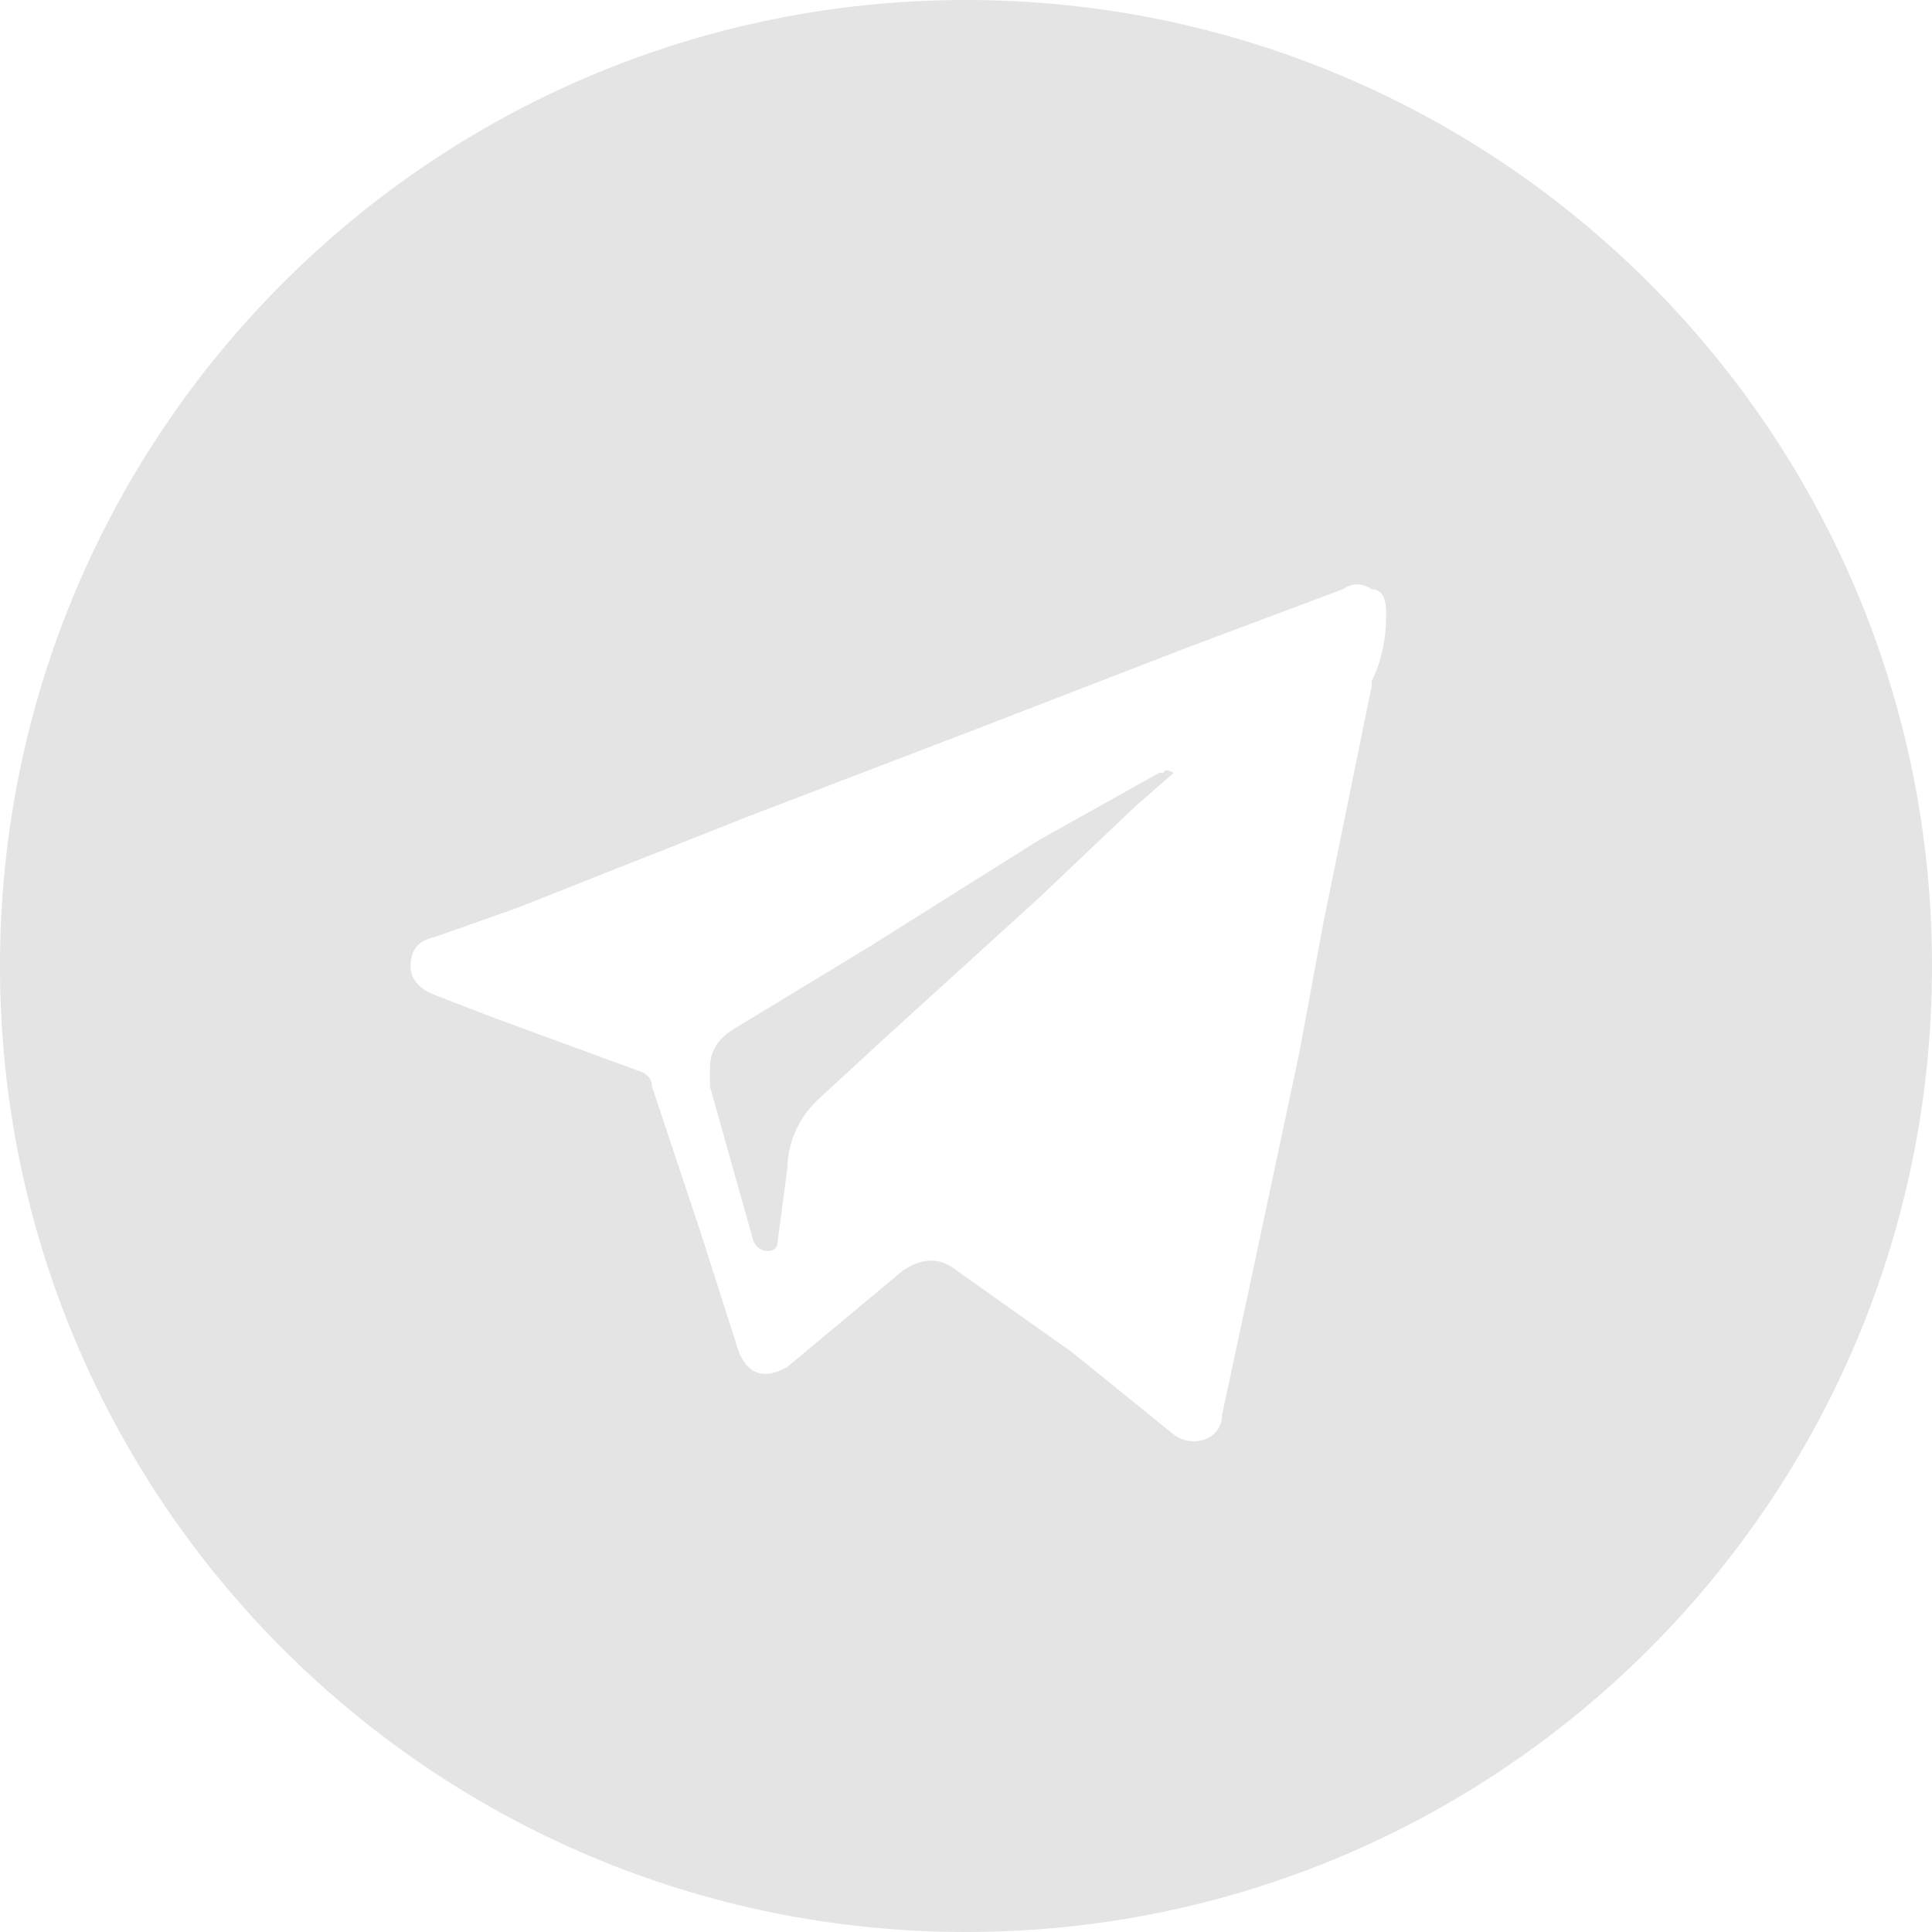
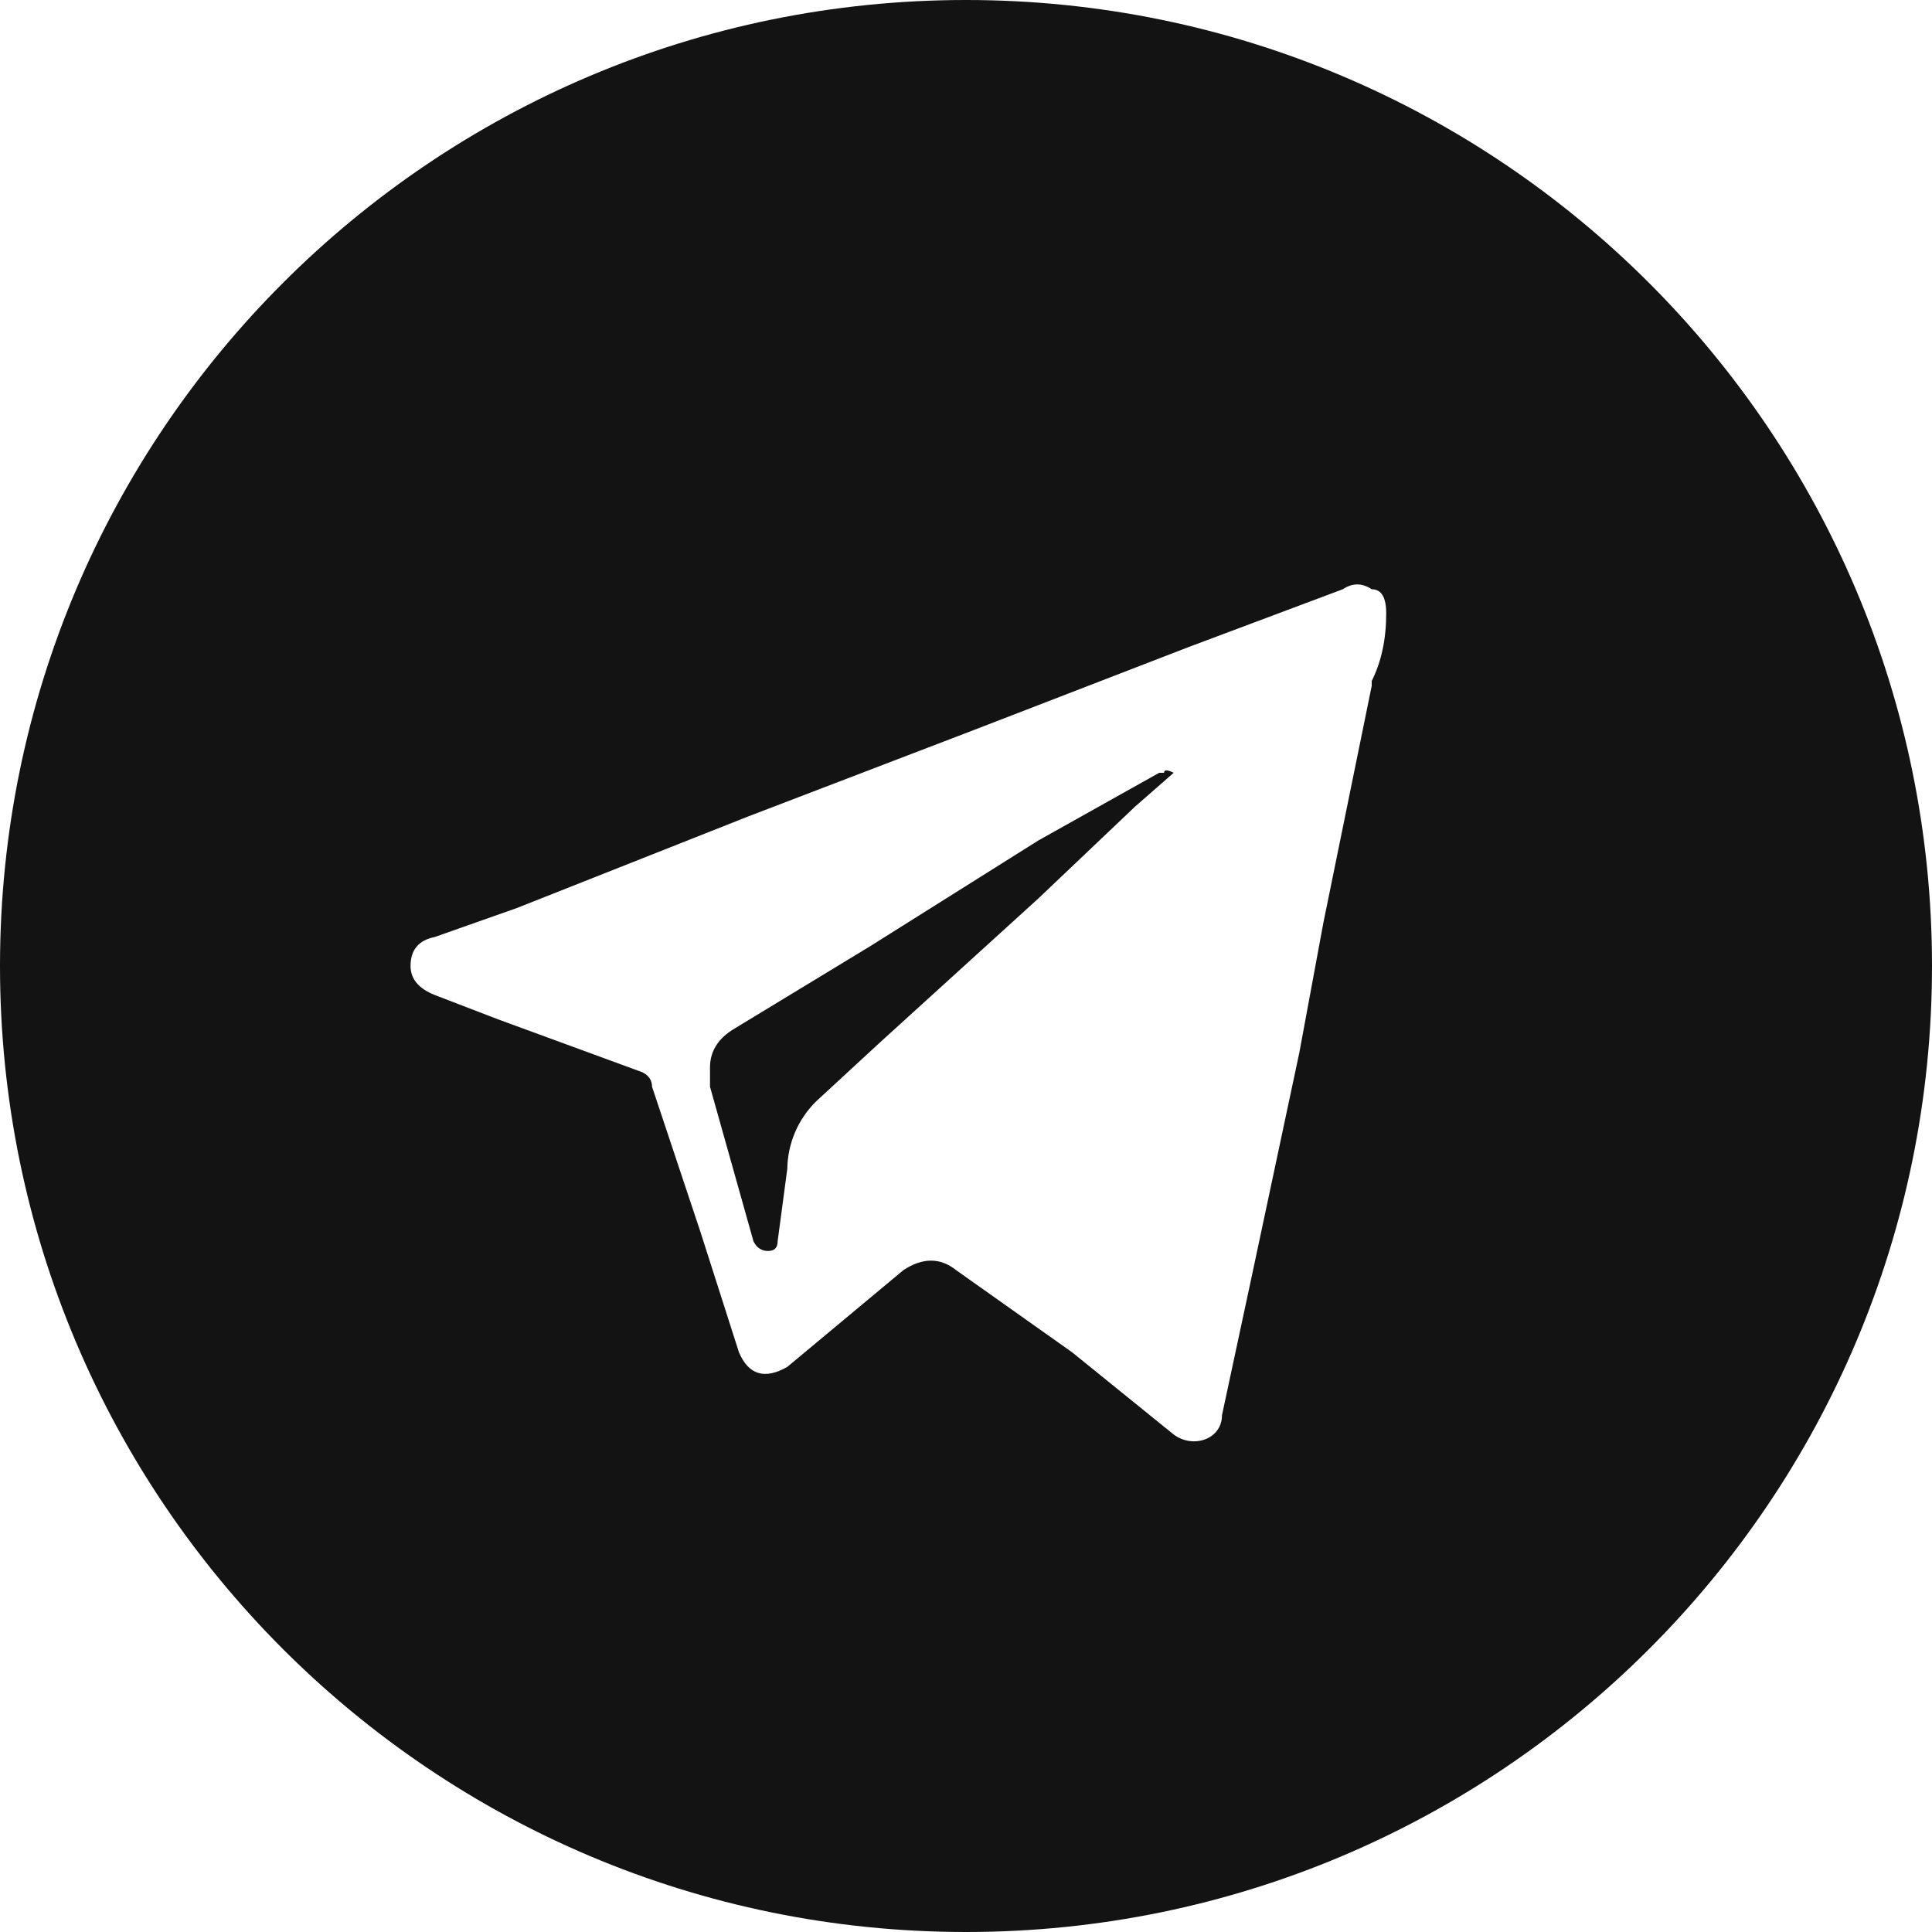
<svg xmlns="http://www.w3.org/2000/svg" width="40" height="40">
-   <g fill="#E4E4E4" fill-rule="nonzero">
+   <g fill="#131313" fill-rule="nonzero">
    <path d="M24.3 16zl-.8.7-2 1.9-3.3 3-1.3 1.2a2 2 0 0 0-.6 1.4l-.2 1.5q0 .2-.2.2t-.3-.2l-.9-3.2v-.4q0-.5.5-.8l2.8-1.7 3.5-2.2L24 16h.1q0-.1.2 0" />
    <path d="M20 0a20 20 0 1 0 0 40 20 20 0 0 0 0-40m8.4 14.2-1 4.9-.5 2.7-1 4.7-.6 2.8c0 .5-.6.7-1 .4L22.2 28l-2.4-1.7q-.5-.4-1.1 0l-2.4 2q-.7.4-1-.3l-.8-2.5-1-3q0-.2-.2-.3l-3-1.1-1.3-.5q-.5-.2-.5-.6 0-.5.5-.6l1.7-.6 4.8-1.9 4.7-1.8 4.4-1.7 3.2-1.2q.3-.2.6 0 .3 0 .3.5 0 .8-.3 1.4" />
  </g>
</svg>
